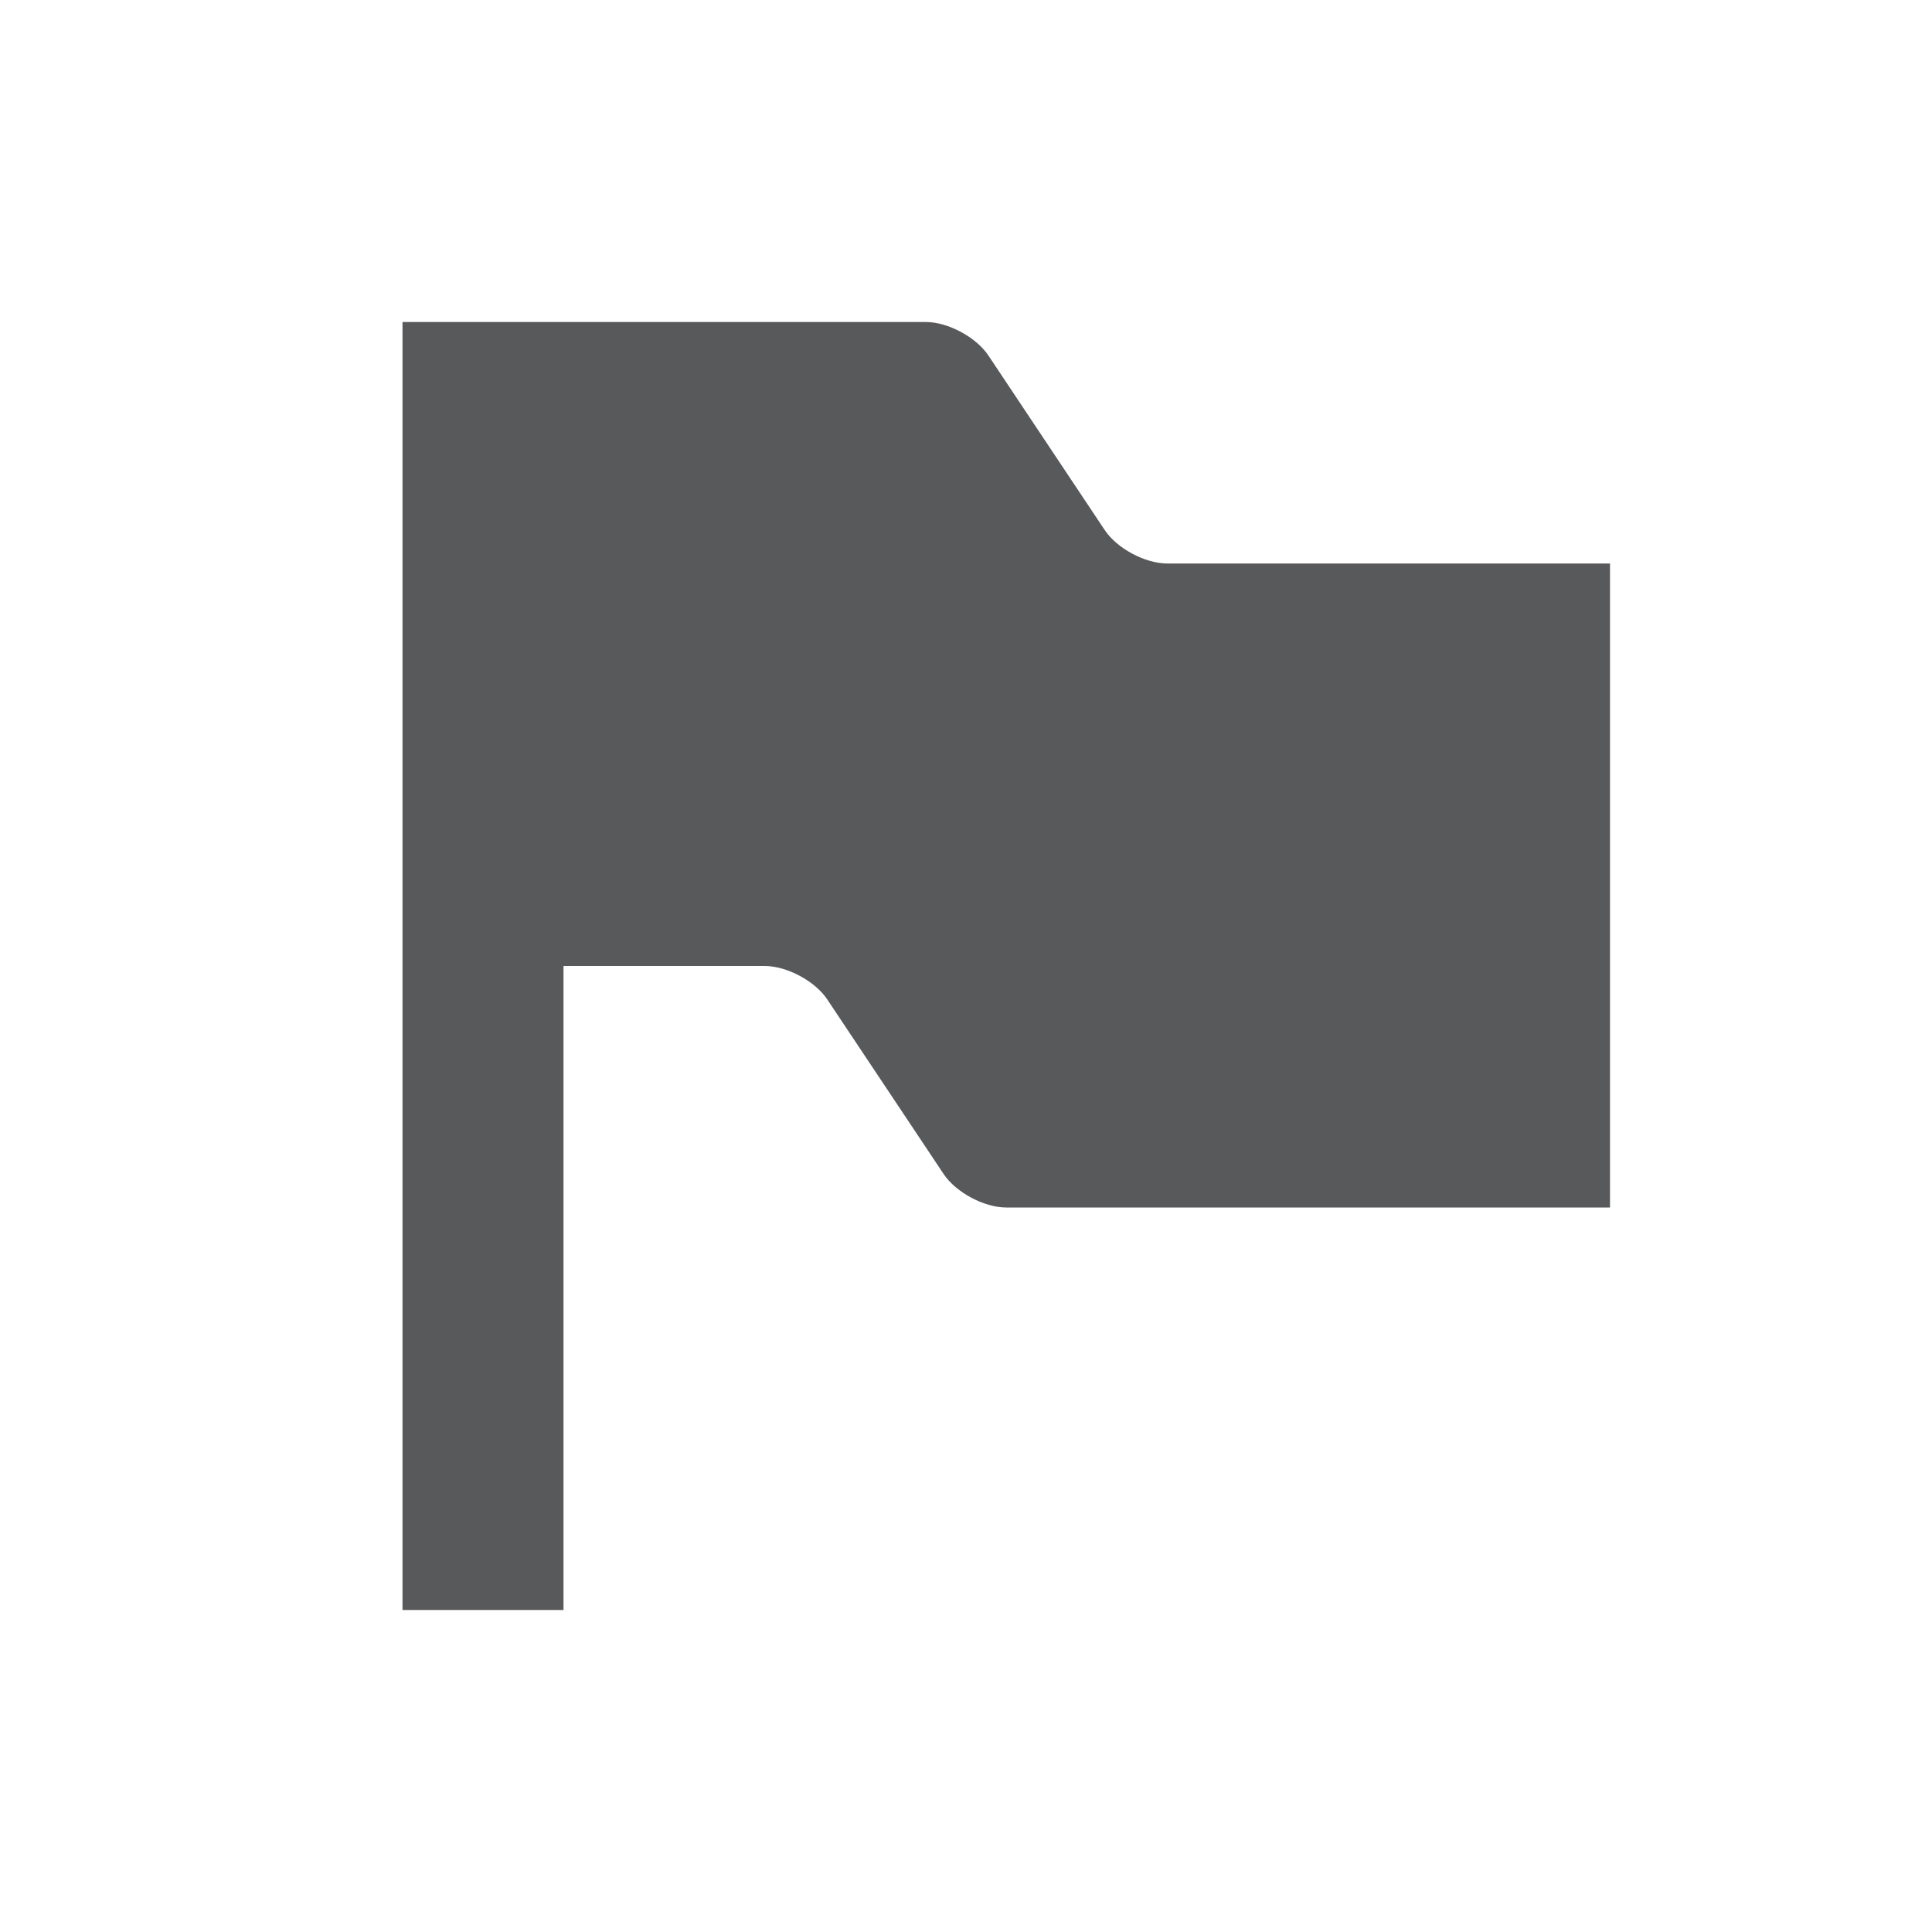
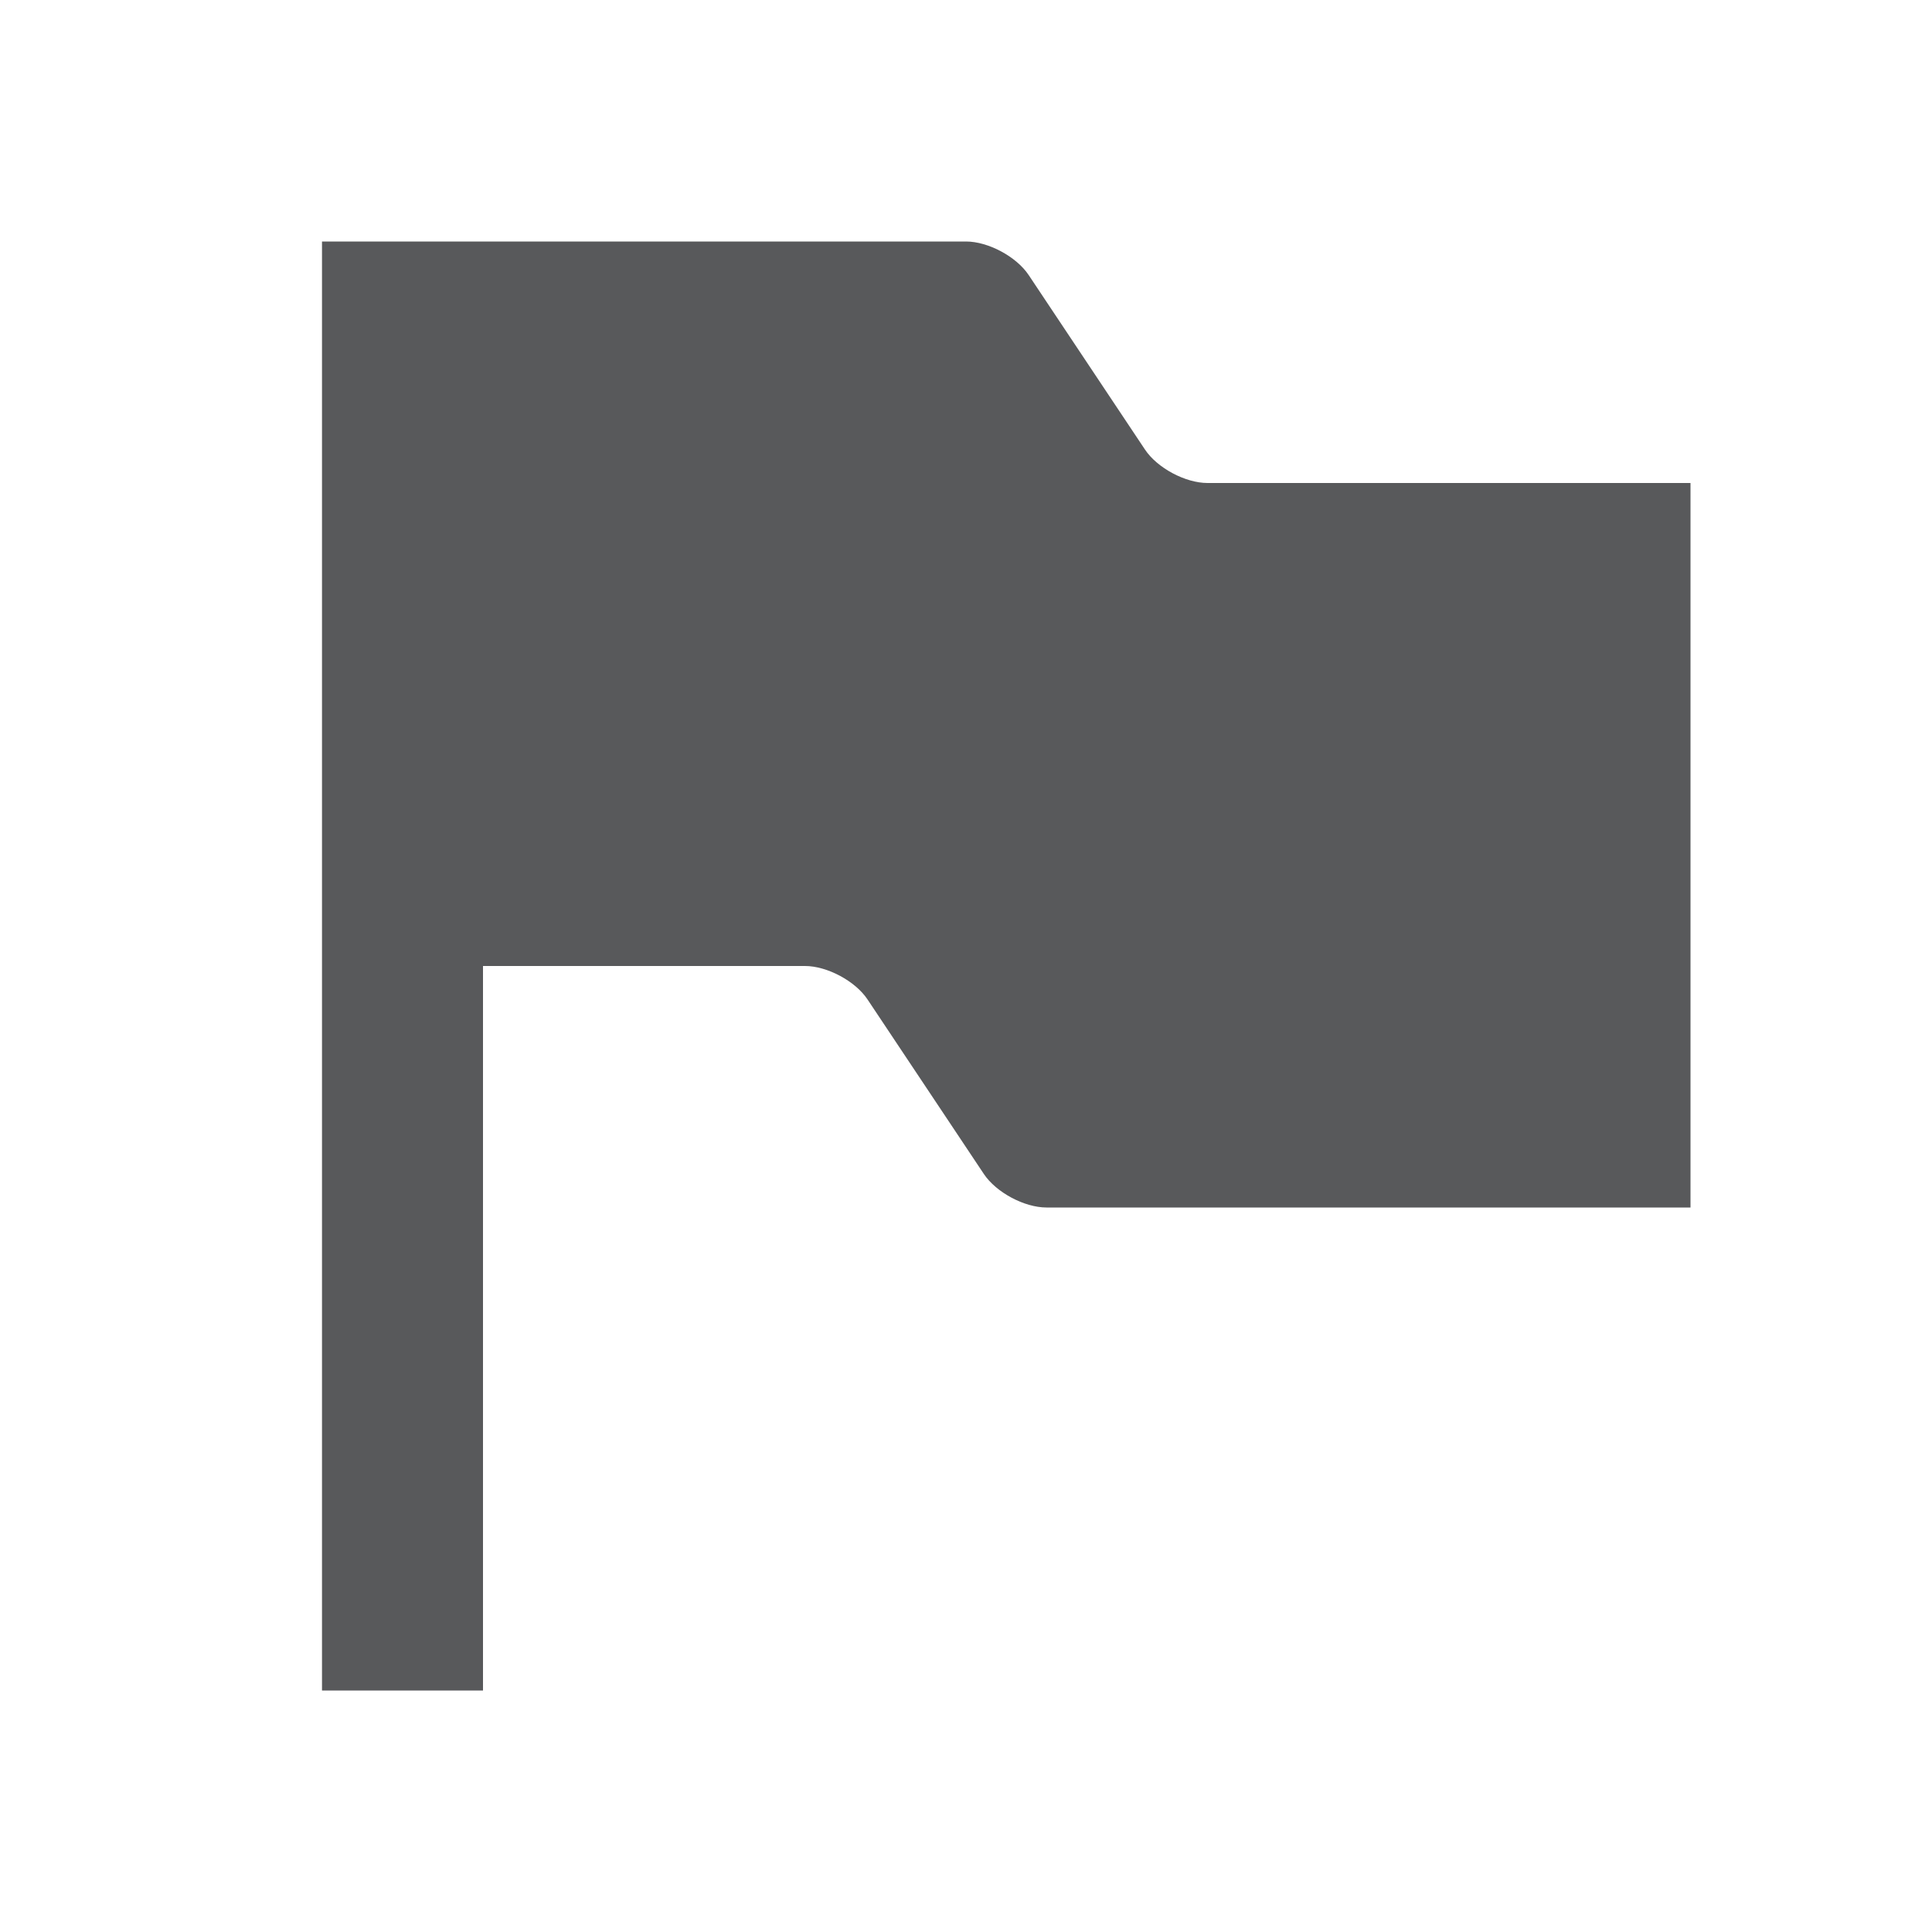
<svg xmlns="http://www.w3.org/2000/svg" version="1.1" x="0px" y="0px" viewBox="0 0 24 24" enable-background="new 0 0 24 24" xml:space="preserve">
  <g id="Structural_Icons">
    <g id="minus">
	</g>
    <g id="minus-small">
	</g>
    <g id="plus_1_">
	</g>
    <g id="plus-small">
	</g>
    <g id="ellipsis">
	</g>
    <g id="checkmark">
	</g>
    <g id="menu">
	</g>
    <g id="cross">
	</g>
    <g id="arrow">
	</g>
  </g>
  <g id="Form_Icons">
    <g id="attachment">
	</g>
  </g>
  <g id="Status_Icons">
    <g id="bell">
	</g>
-     <path fill="#58595B" d="M14.5,7c-0.275,0-0.625-0.187-0.777-0.416l-1.445-2.168C12.125,4.187,11.775,4,11.5,4H5v16h2v-8h2.5   c0.275,0,0.625,0.187,0.777,0.416l1.445,2.168C11.875,14.813,12.225,15,12.5,15H20V7H14.5z" />
+     <path fill="#58595B" d="M15,6c-0.275,0-0.625-0.187-0.777-0.416l-1.445-2.168C12.625,3.187,12.275,3,12,3H4v18h2v-9h4   c0.275,0,0.625,0.187,0.777,0.416l1.445,2.168C12.375,14.813,12.725,15,13,15h8V6H15z" />
  </g>
  <g id="Action_Icons">
</g>
  <g id="Navigation_Icons">
</g>
  <g id="PLAYGROUND">
</g>
</svg>
